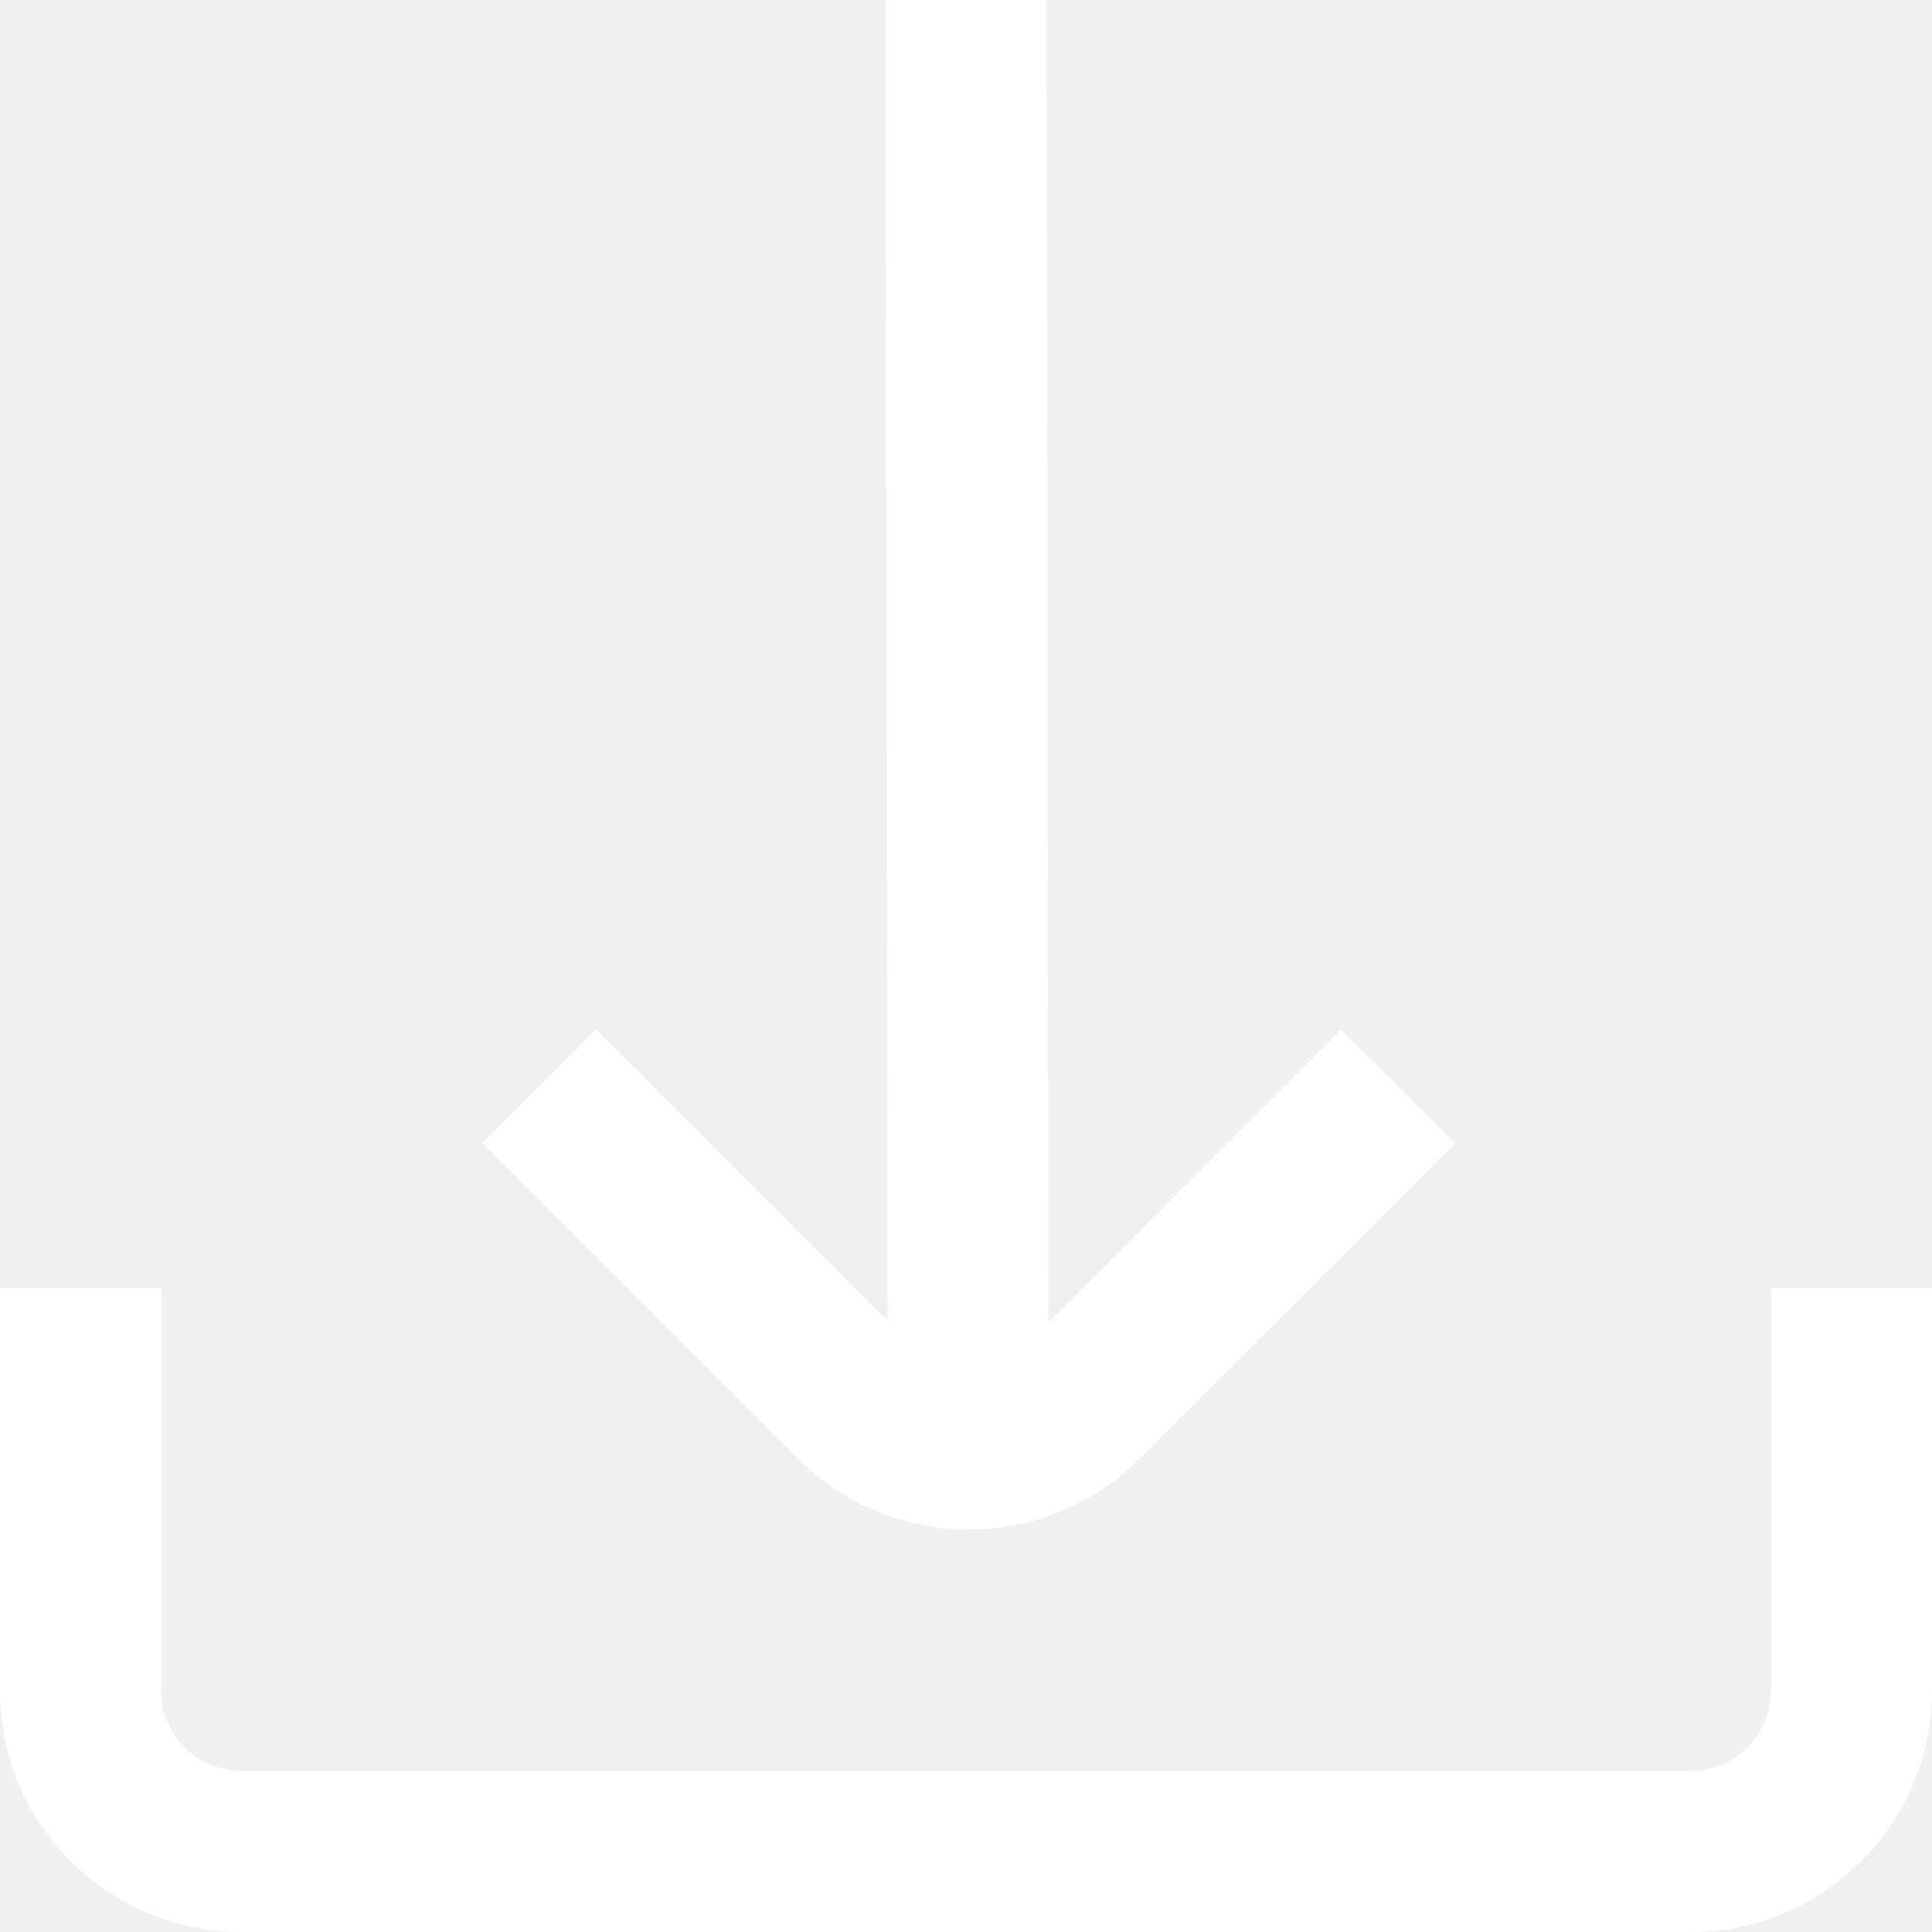
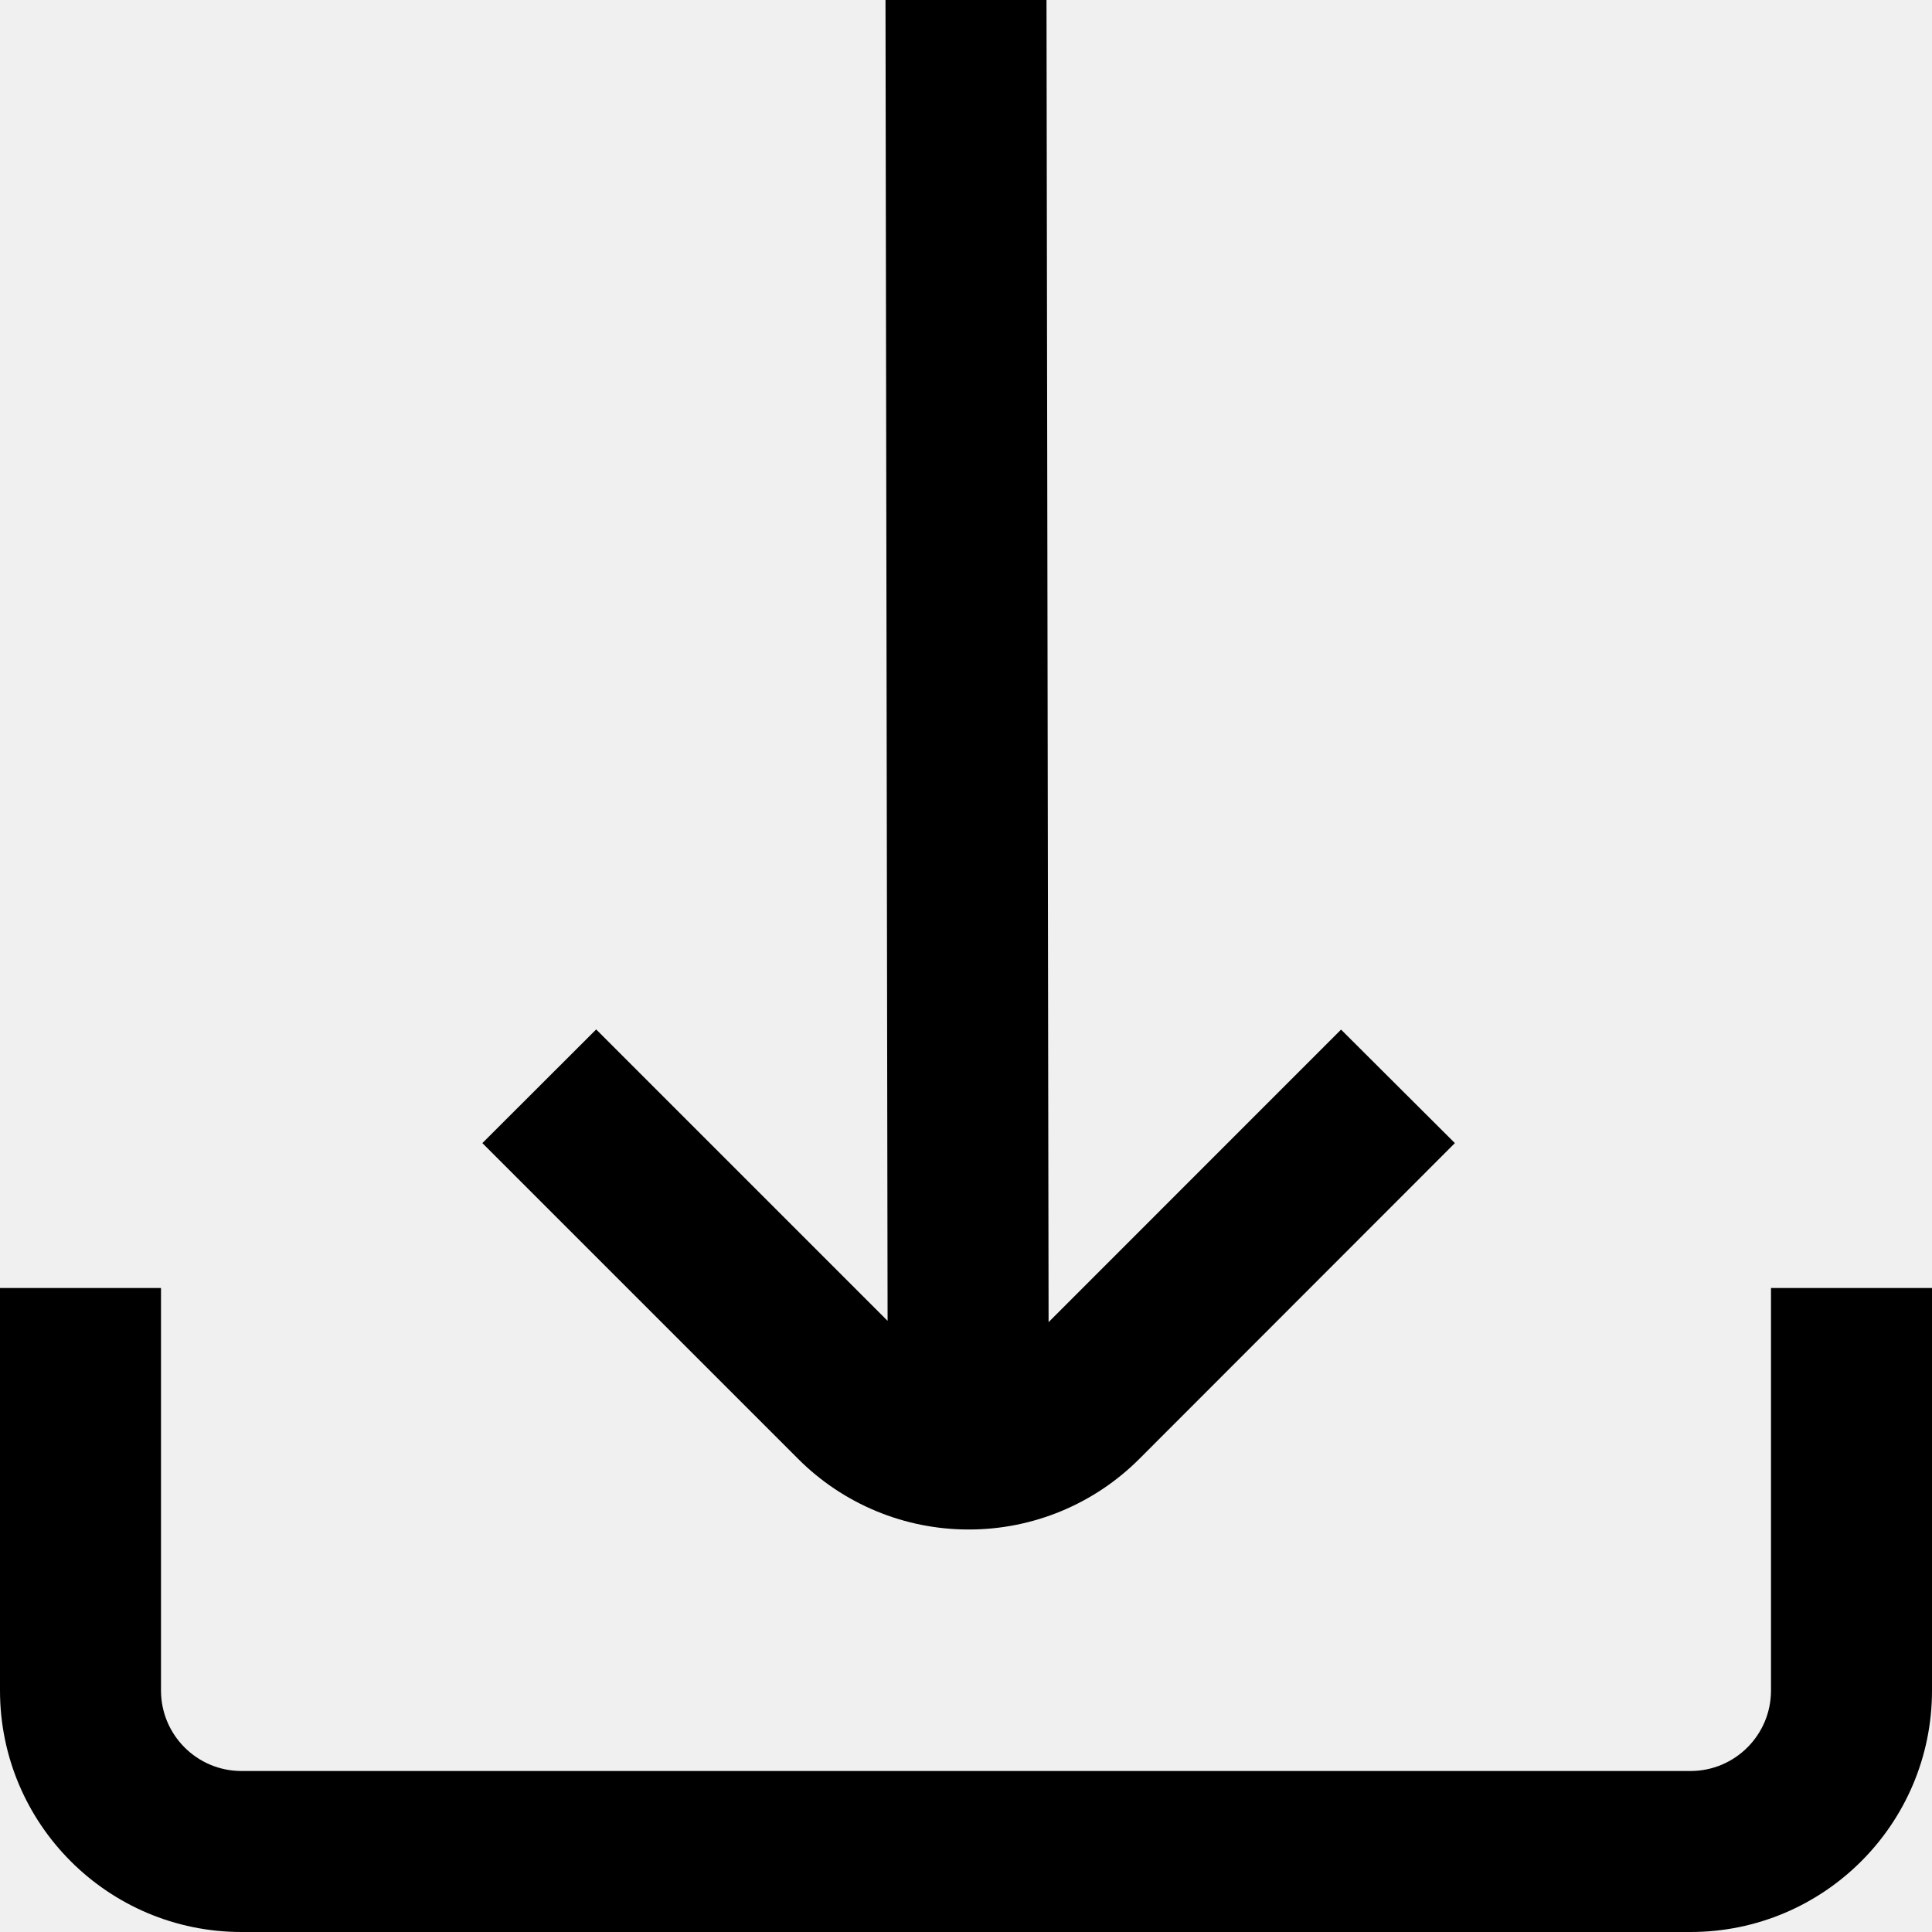
<svg xmlns="http://www.w3.org/2000/svg" viewBox="0 0 24 24" width="512" height="512">
-   <g fill="#FFFFFF" id="_01_align_center" data-name="01 align center">
+   <g id="_01_align_center" data-name="01 align center">
    <path d="M12.032,19a2.991,2.991,0,0,0,2.122-.878L18.073,14.2,16.659,12.79l-3.633,3.634L13,0,11,0l.026,16.408-3.62-3.62L5.992,14.2l3.919,3.919A2.992,2.992,0,0,0,12.032,19Z" />
    <path d="M22,16v5a1,1,0,0,1-1,1H3a1,1,0,0,1-1-1V16H0v5a3,3,0,0,0,3,3H21a3,3,0,0,0,3-3V16Z" />
  </g>
</svg>
